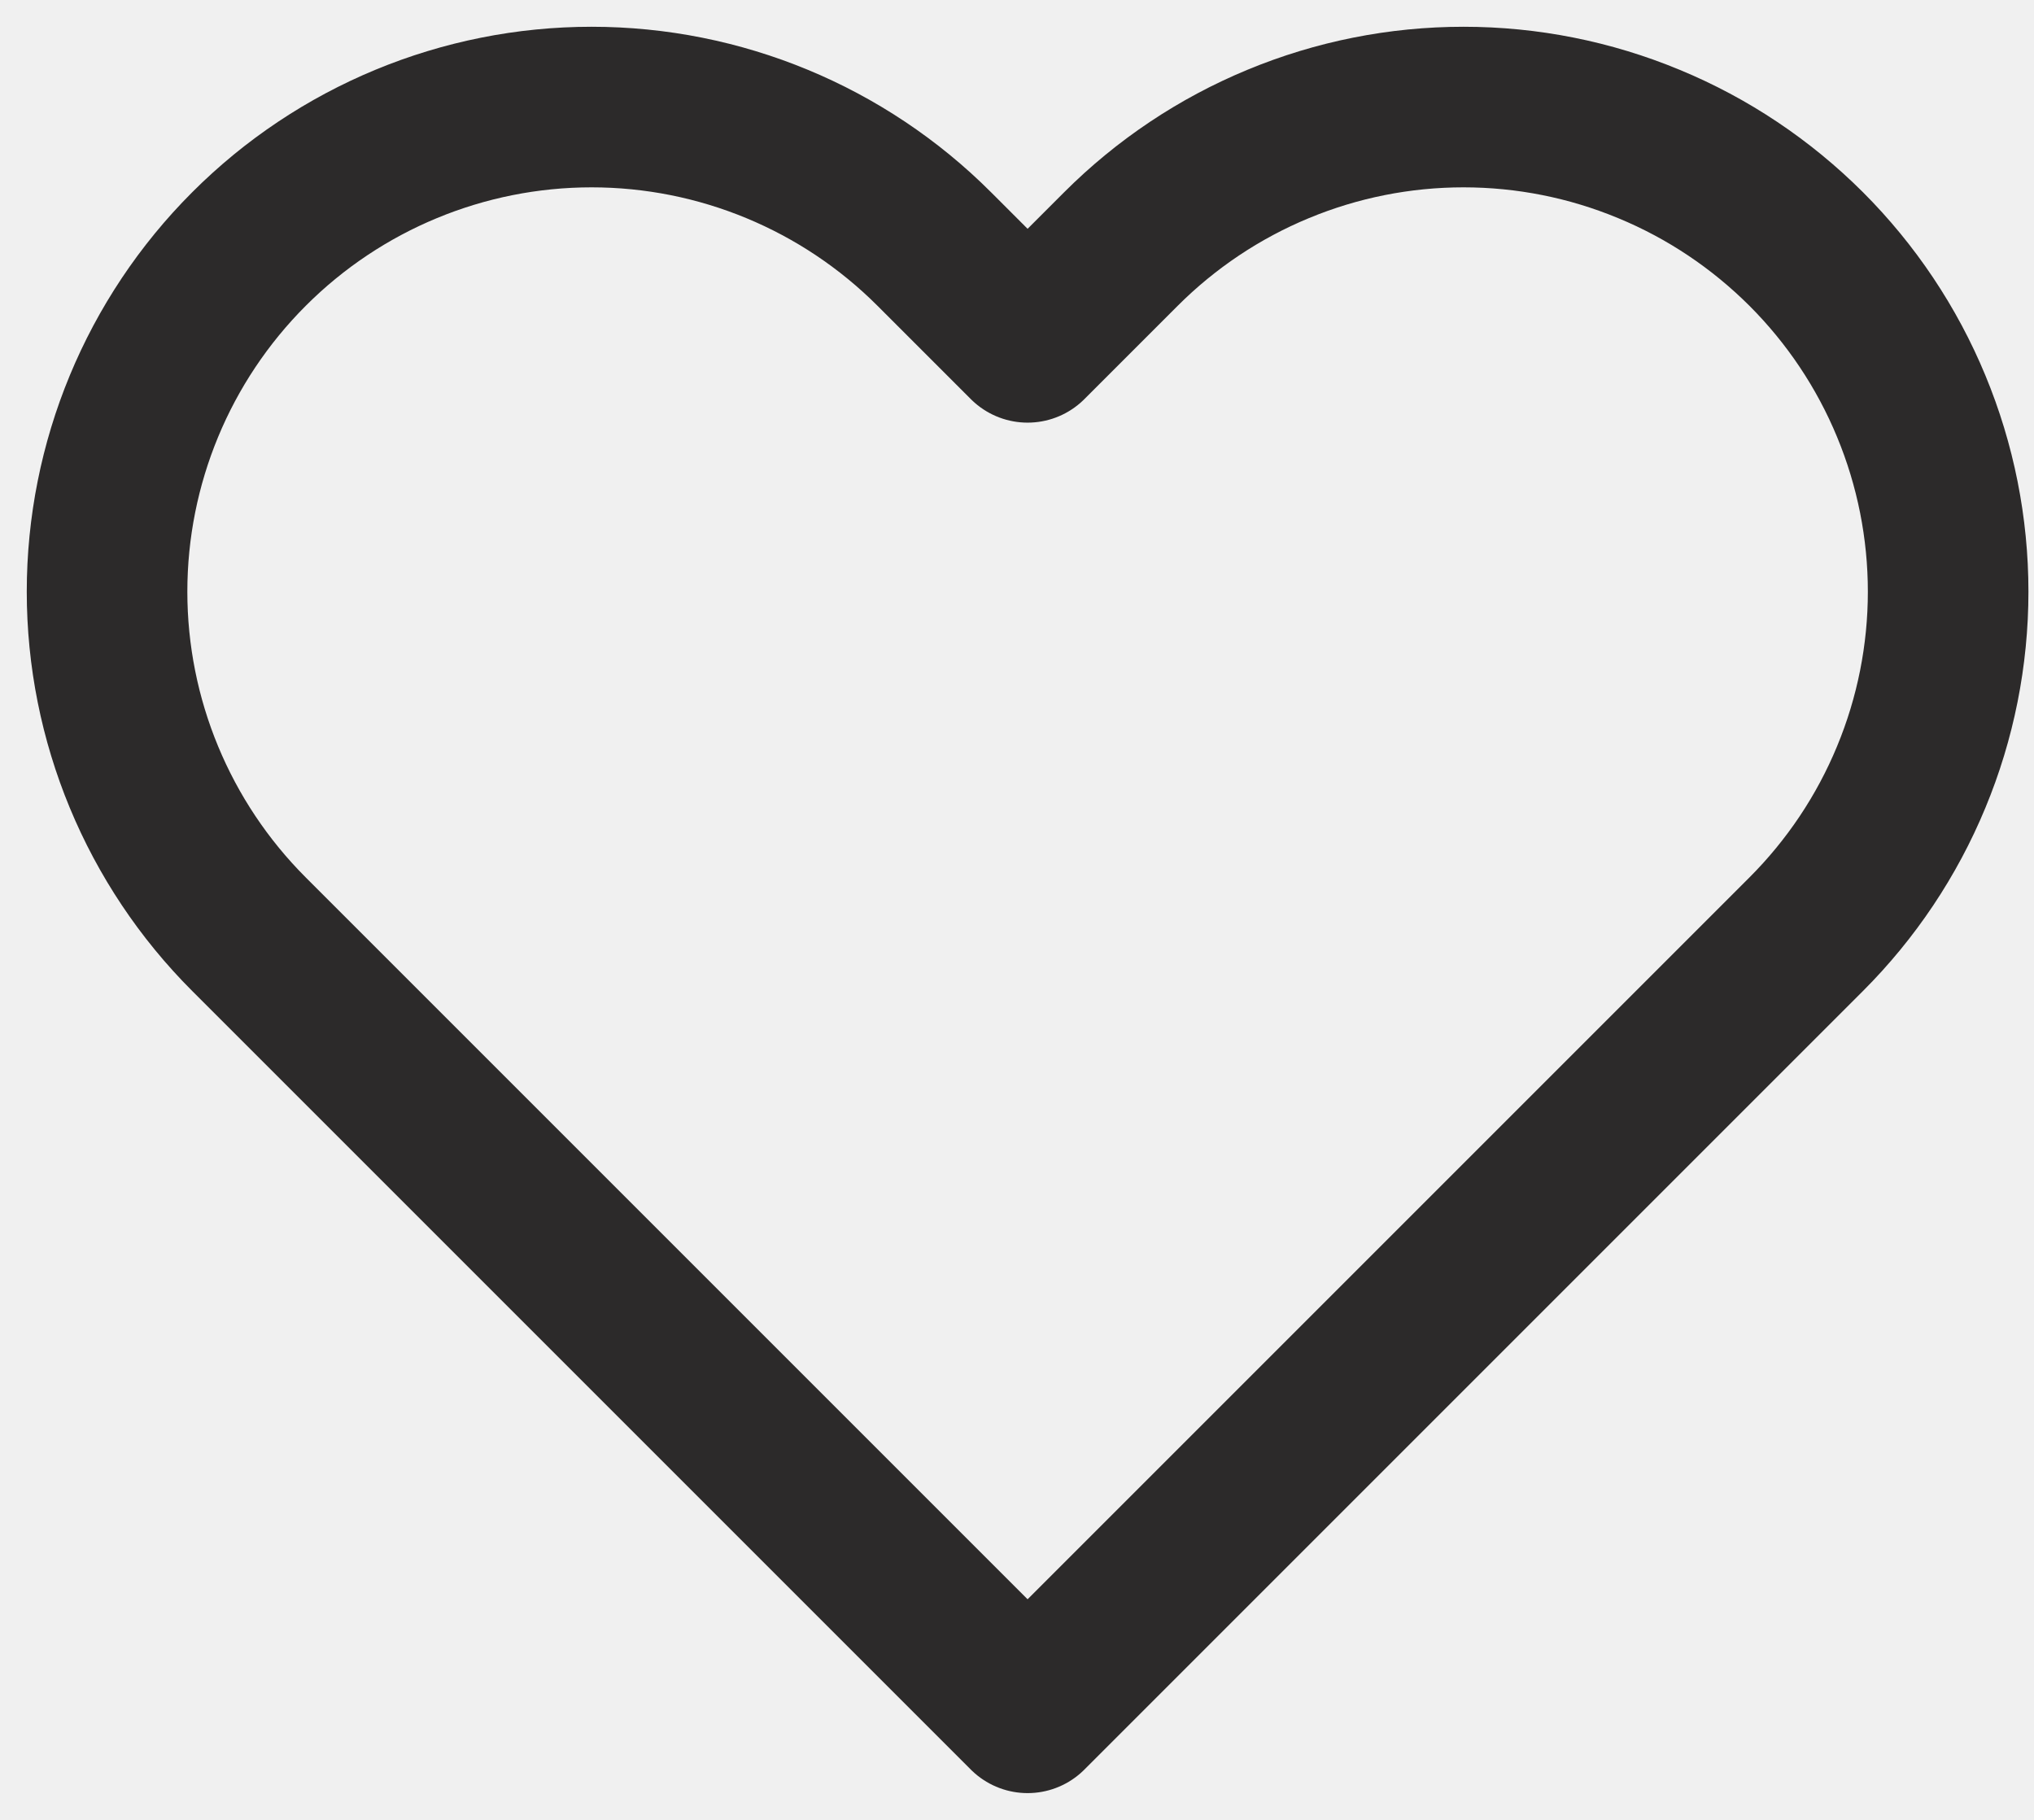
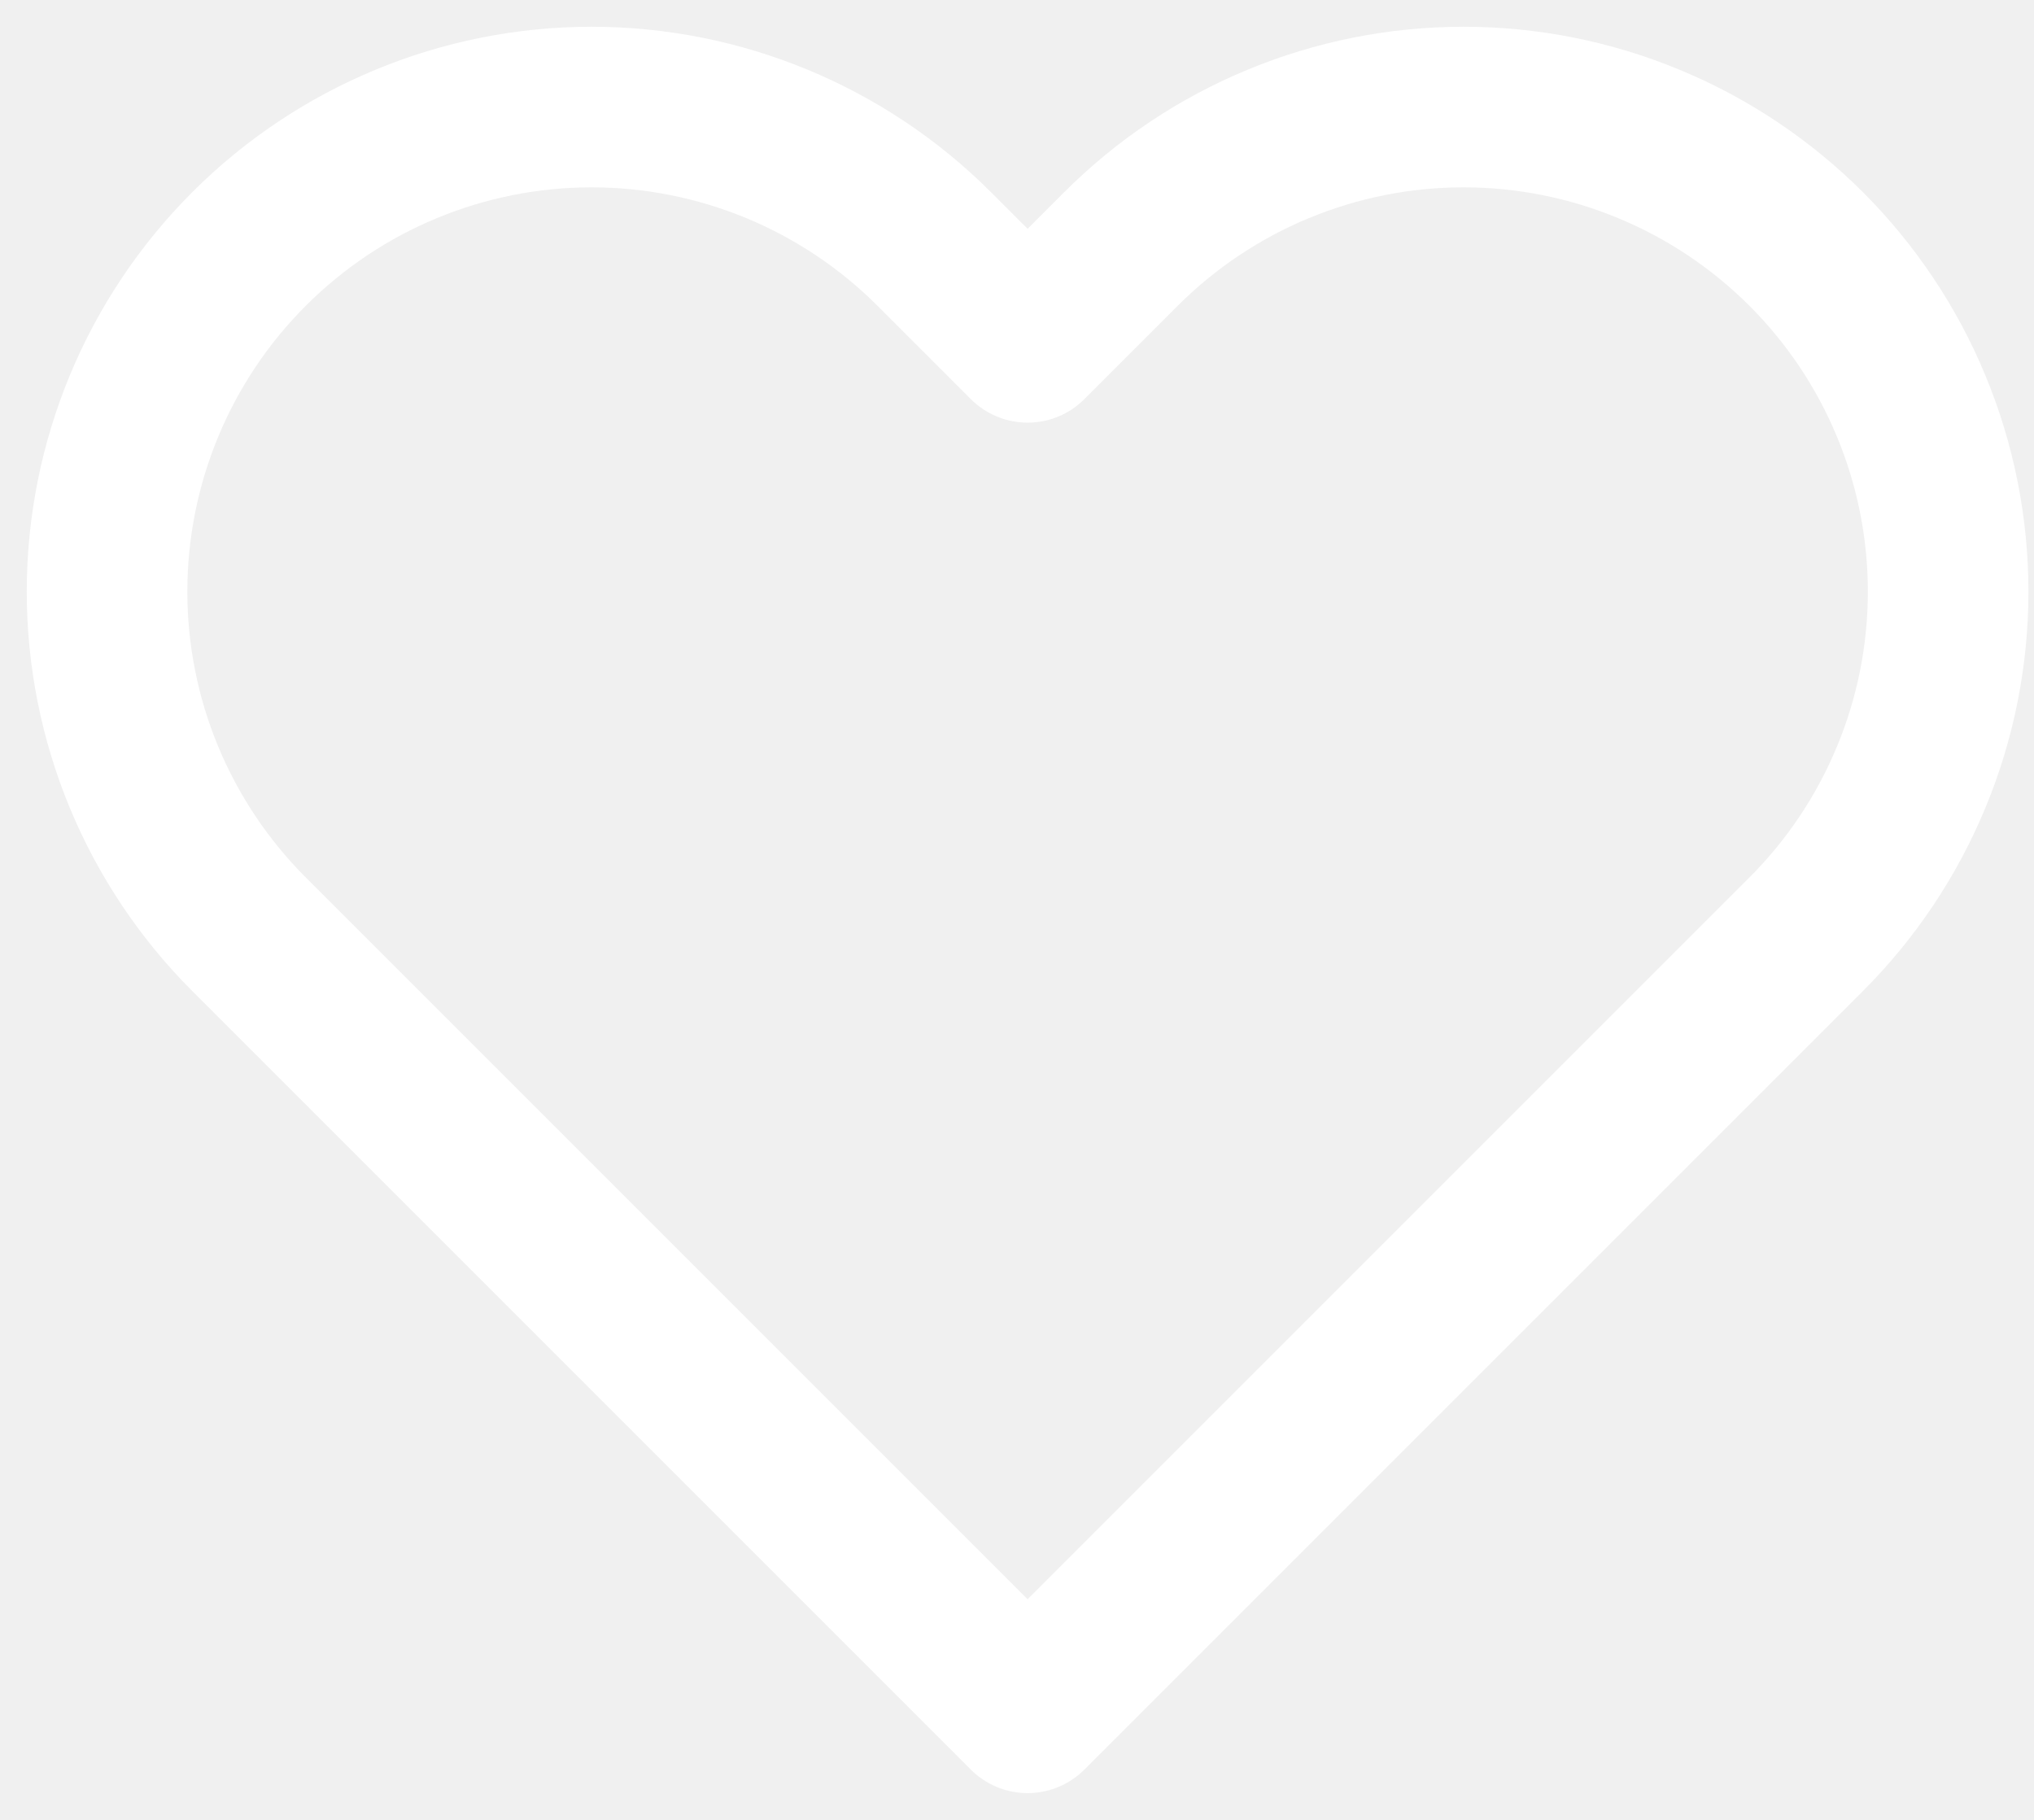
<svg xmlns="http://www.w3.org/2000/svg" width="19" height="17" viewBox="0 0 19 17" fill="none">
-   <path d="M16.872 2.326C16.451 1.906 15.953 1.572 15.403 1.345C14.854 1.117 14.266 1 13.671 1C13.077 1 12.488 1.117 11.939 1.345C11.39 1.572 10.891 1.906 10.471 2.326L9.599 3.198L8.727 2.326C7.878 1.477 6.727 1 5.526 1C4.326 1 3.174 1.477 2.326 2.326C1.477 3.175 1 4.326 1 5.527C1 6.727 1.477 7.878 2.326 8.727L3.198 9.599L9.599 16L16 9.599L16.872 8.727C17.292 8.307 17.626 7.808 17.853 7.259C18.081 6.71 18.198 6.121 18.198 5.527C18.198 4.932 18.081 4.344 17.853 3.794C17.626 3.245 17.292 2.746 16.872 2.326V2.326Z" stroke="#2C2A2A" stroke-width="1.5" stroke-linecap="round" stroke-linejoin="round" />
+   <path d="M16.872 2.326C16.451 1.906 15.953 1.572 15.403 1.345C14.854 1.117 14.266 1 13.671 1C13.077 1 12.488 1.117 11.939 1.345C11.39 1.572 10.891 1.906 10.471 2.326L9.599 3.198L8.727 2.326C7.878 1.477 6.727 1 5.526 1C4.326 1 3.174 1.477 2.326 2.326C1.477 3.175 1 4.326 1 5.527C1 6.727 1.477 7.878 2.326 8.727L3.198 9.599L9.599 16L16 9.599L16.872 8.727C17.292 8.307 17.626 7.808 17.853 7.259C18.081 6.71 18.198 6.121 18.198 5.527C18.198 4.932 18.081 4.344 17.853 3.794C17.626 3.245 17.292 2.746 16.872 2.326V2.326Z" stroke="#fff" stroke-width="1.5" stroke-linecap="round" stroke-linejoin="round" />
</svg>
